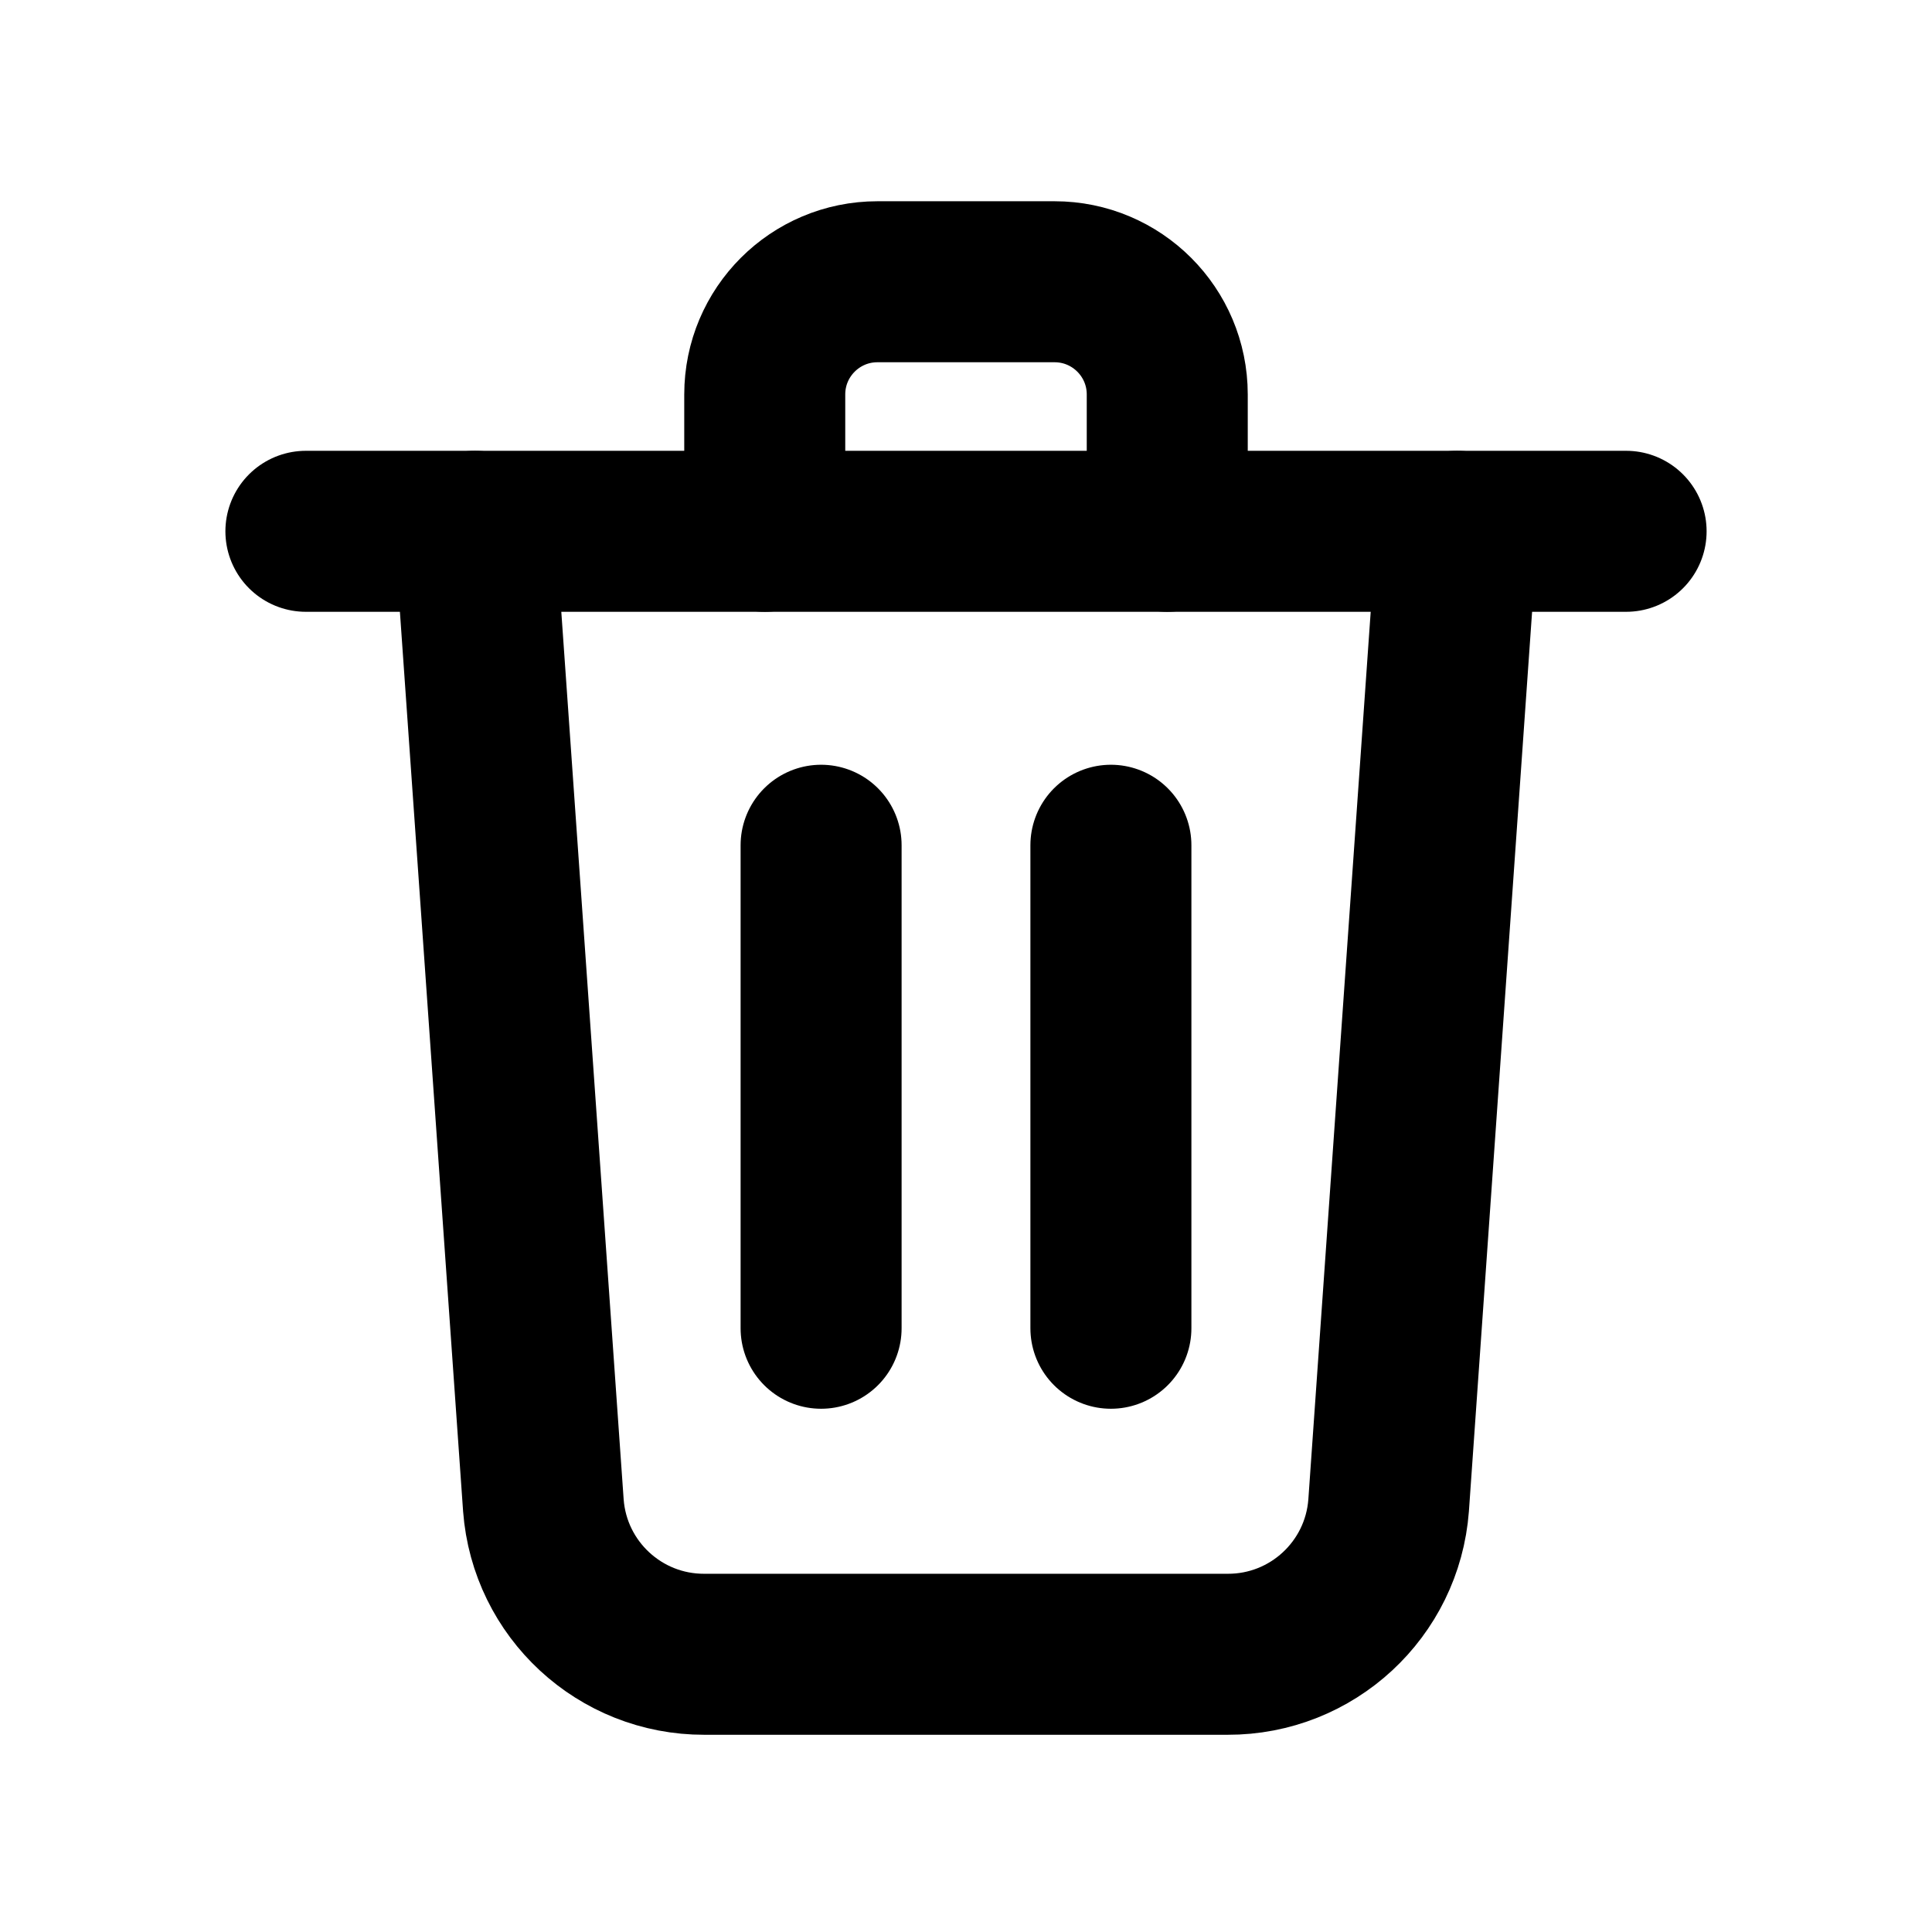
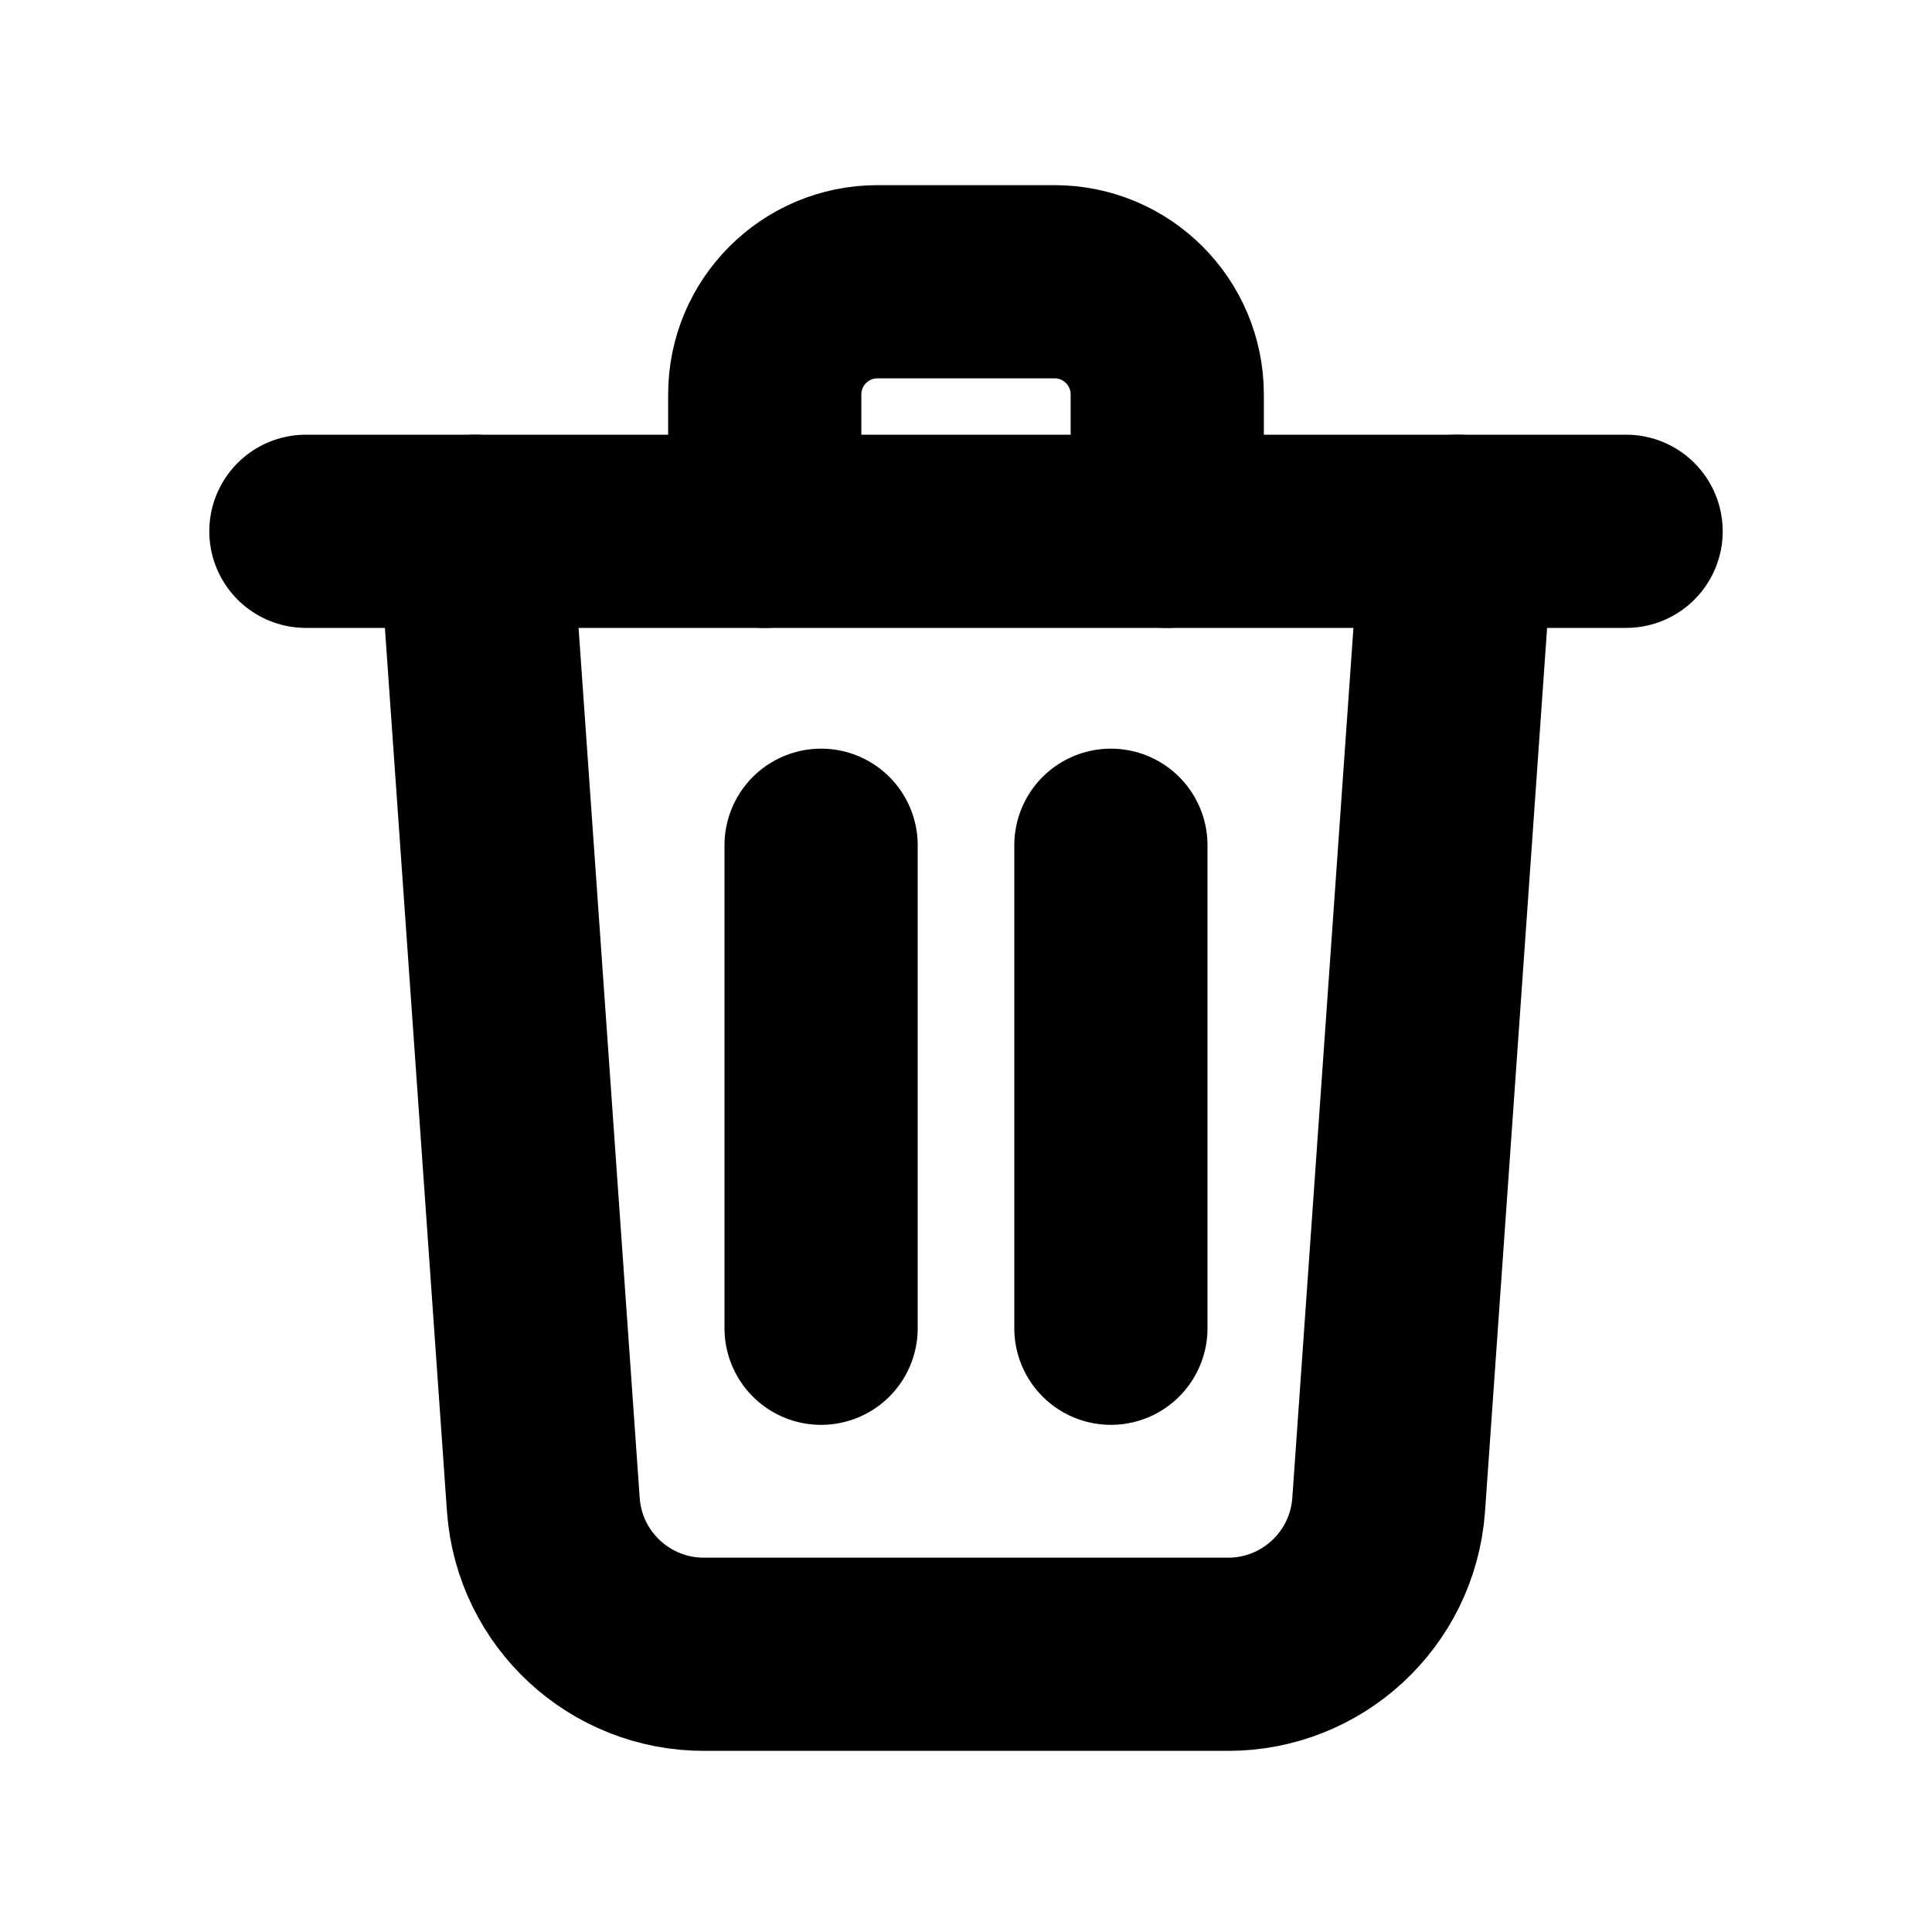
<svg xmlns="http://www.w3.org/2000/svg" viewBox="0 0 24 24" width="24" height="24" fill="none">
-   <path d="M3.8 6.6h16.4" stroke="currentColor" stroke-width="2" stroke-linecap="round" stroke-linejoin="round" />
-   <path d="M9.5 6.6V4.9a1.4 1.4 0 0 1 1.4-1.4h2.2a1.4 1.4 0 0 1 1.4 1.4v1.7" stroke="currentColor" stroke-width="2" stroke-linecap="round" stroke-linejoin="round" />
-   <path d="M5.9 6.6l.85 12.1a2 2 0 0 0 2 1.85h6.5a2 2 0 0 0 2-1.85L18.1 6.6" stroke="currentColor" stroke-width="2" stroke-linecap="round" stroke-linejoin="round" />
-   <path d="M10.2 10.5v6" stroke="currentColor" stroke-width="2" stroke-linecap="round" stroke-linejoin="round" />
-   <path d="M13.8 10.5v6" stroke="currentColor" stroke-width="2" stroke-linecap="round" stroke-linejoin="round" />
+   <path d="M3.8 6.6h16.4" stroke="currentColor" stroke-width="2.4" stroke-linecap="round" stroke-linejoin="round" />
+   <path d="M9.5 6.6V4.9a1.4 1.4 0 0 1 1.4-1.4h2.2a1.4 1.4 0 0 1 1.4 1.4v1.7" stroke="currentColor" stroke-width="2.4" stroke-linecap="round" stroke-linejoin="round" />
+   <path d="M5.9 6.6l.85 12.1a2 2 0 0 0 2 1.85h6.5a2 2 0 0 0 2-1.85L18.1 6.6" stroke="currentColor" stroke-width="2.4" stroke-linecap="round" stroke-linejoin="round" />
+   <path d="M10.2 10.5v6" stroke="currentColor" stroke-width="2.4" stroke-linecap="round" stroke-linejoin="round" />
+   <path d="M13.8 10.5v6" stroke="currentColor" stroke-width="2.4" stroke-linecap="round" stroke-linejoin="round" />
</svg>
